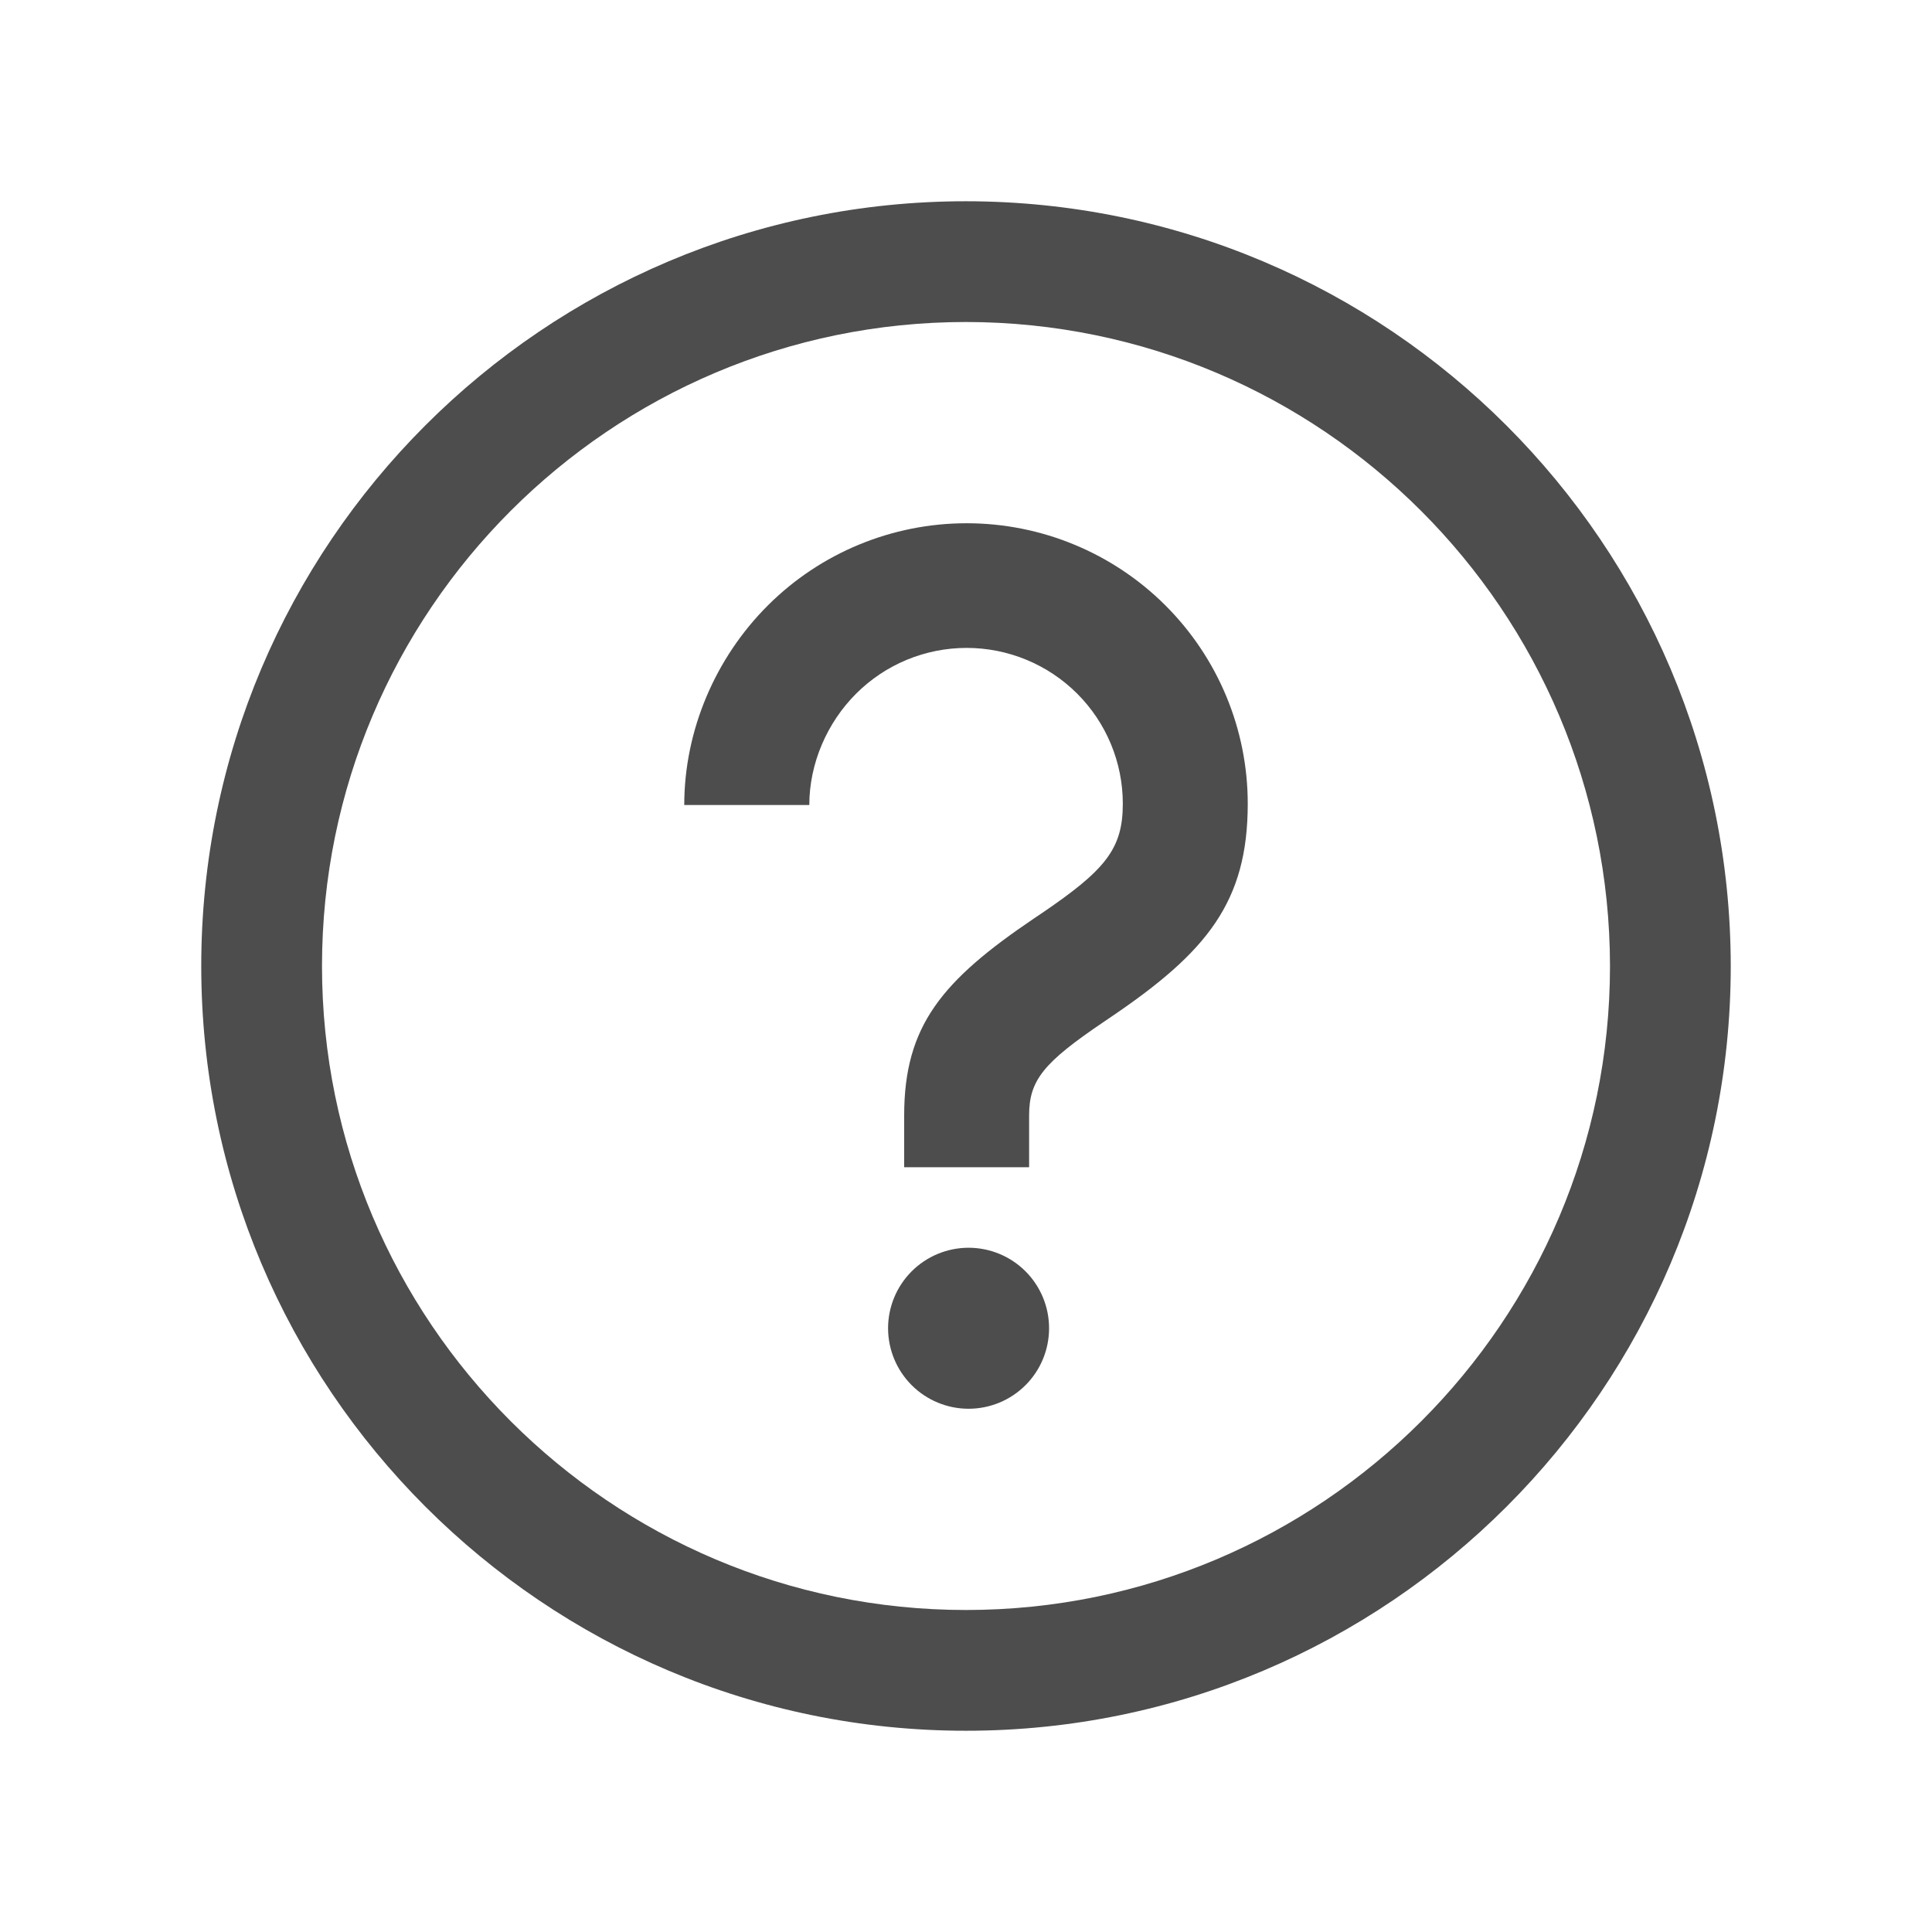
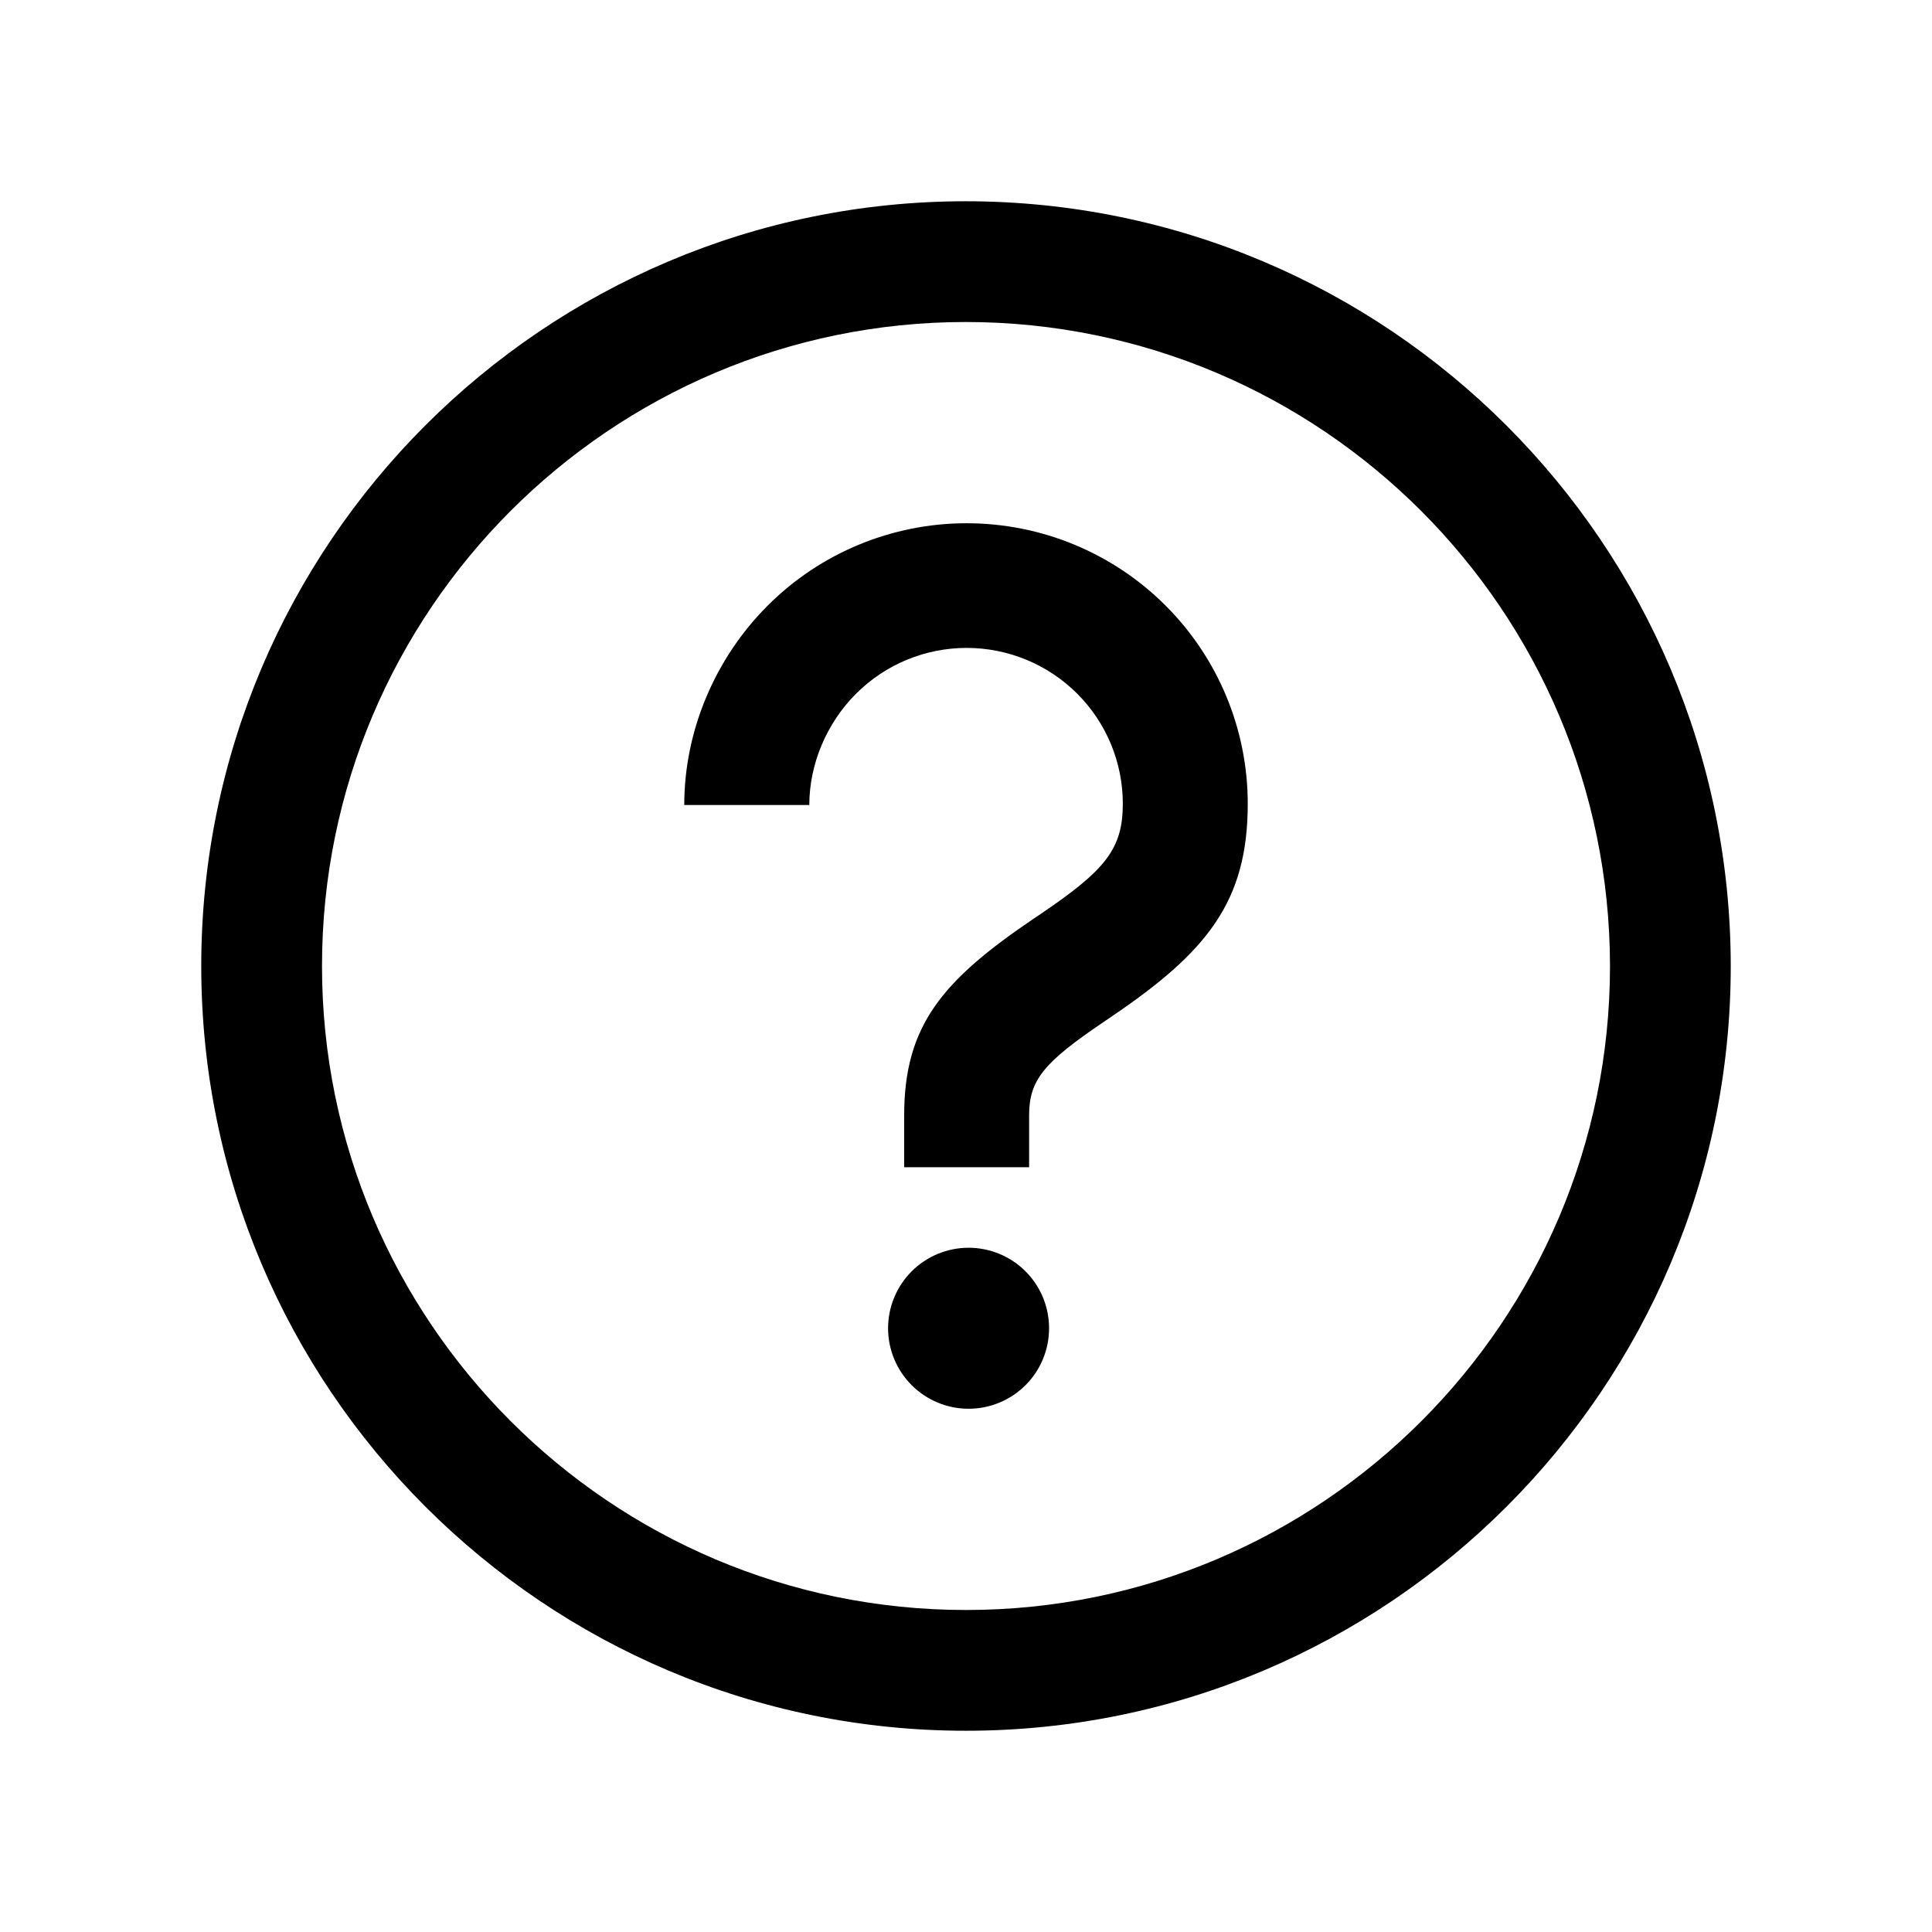
- <svg xmlns="http://www.w3.org/2000/svg" width="48" height="48" viewBox="0 0 48 48" fill="none">
-   <path fill-rule="evenodd" clip-rule="evenodd" d="M8 24C8 32.828 15.172 40 24 40C32.827 40 39.999 32.829 40 24.003C39.993 15.173 32.828 8.008 23.999 8C15.172 8.001 8 15.173 8 24ZM43 24C43 34.484 34.484 43 24 43C13.515 43 5 34.484 5 24C5 13.515 13.515 5 24 5C34.484 5.009 42.991 13.515 43 24Z" fill="#4D4D4D" />
-   <path d="M25.568 29H22.464V27.71C22.464 25.482 23.409 24.361 25.684 22.822L25.861 22.703C27.466 21.616 27.896 21.09 27.896 19.968C27.896 18.941 27.487 17.956 26.76 17.231C26.032 16.505 25.045 16.097 24.016 16.097C22.987 16.097 22 16.505 21.273 17.231C20.545 17.956 20.107 18.973 20.107 20H17C17 18.152 17.768 16.348 19.078 15.041C20.387 13.734 22.164 13 24.016 13C25.868 13 27.645 13.734 28.954 15.041C30.264 16.348 31 18.12 31 19.968C31 22.41 29.983 23.654 27.604 25.265L27.427 25.385C25.937 26.393 25.568 26.83 25.568 27.71V29Z" fill="#4D4D4D" />
-   <path d="M22.65 34.414C23.025 34.789 23.534 35 24.064 35C24.595 35 25.104 34.789 25.479 34.414C25.854 34.039 26.064 33.53 26.064 33C26.064 32.47 25.854 31.961 25.479 31.586C25.104 31.211 24.595 31 24.064 31C23.534 31 23.025 31.211 22.65 31.586C22.275 31.961 22.064 32.47 22.064 33C22.064 33.53 22.275 34.039 22.65 34.414Z" fill="#4D4D4D" />
+ <svg xmlns="http://www.w3.org/2000/svg" viewBox="0 0 48 48">
+   <path d="M8 24C8 32.828 15.172 40 24 40C32.827 40 39.999 32.829 40 24.003C39.993 15.173 32.828 8.008 23.999 8C15.172 8.001 8 15.173 8 24ZM43 24C43 34.484 34.484 43 24 43C13.515 43 5 34.484 5 24C5 13.515 13.515 5 24 5C34.484 5.009 42.991 13.515 43 24ZM25.568 29H22.464V27.71C22.464 25.482 23.409 24.361 25.684 22.822L25.861 22.703C27.466 21.616 27.896 21.09 27.896 19.968C27.896 18.941 27.487 17.956 26.76 17.231C26.032 16.505 25.045 16.097 24.016 16.097C22.987 16.097 22 16.505 21.273 17.231C20.545 17.956 20.107 18.973 20.107 20H17C17 18.152 17.768 16.348 19.078 15.041C20.387 13.734 22.164 13 24.016 13C25.868 13 27.645 13.734 28.954 15.041C30.264 16.348 31 18.12 31 19.968C31 22.41 29.983 23.654 27.604 25.265L27.427 25.385C25.937 26.393 25.568 26.83 25.568 27.71V29ZM22.65 34.414C23.025 34.789 23.534 35 24.064 35C24.595 35 25.104 34.789 25.479 34.414C25.854 34.039 26.064 33.53 26.064 33C26.064 32.47 25.854 31.961 25.479 31.586C25.104 31.211 24.595 31 24.064 31C23.534 31 23.025 31.211 22.65 31.586C22.275 31.961 22.064 32.47 22.064 33C22.064 33.53 22.275 34.039 22.65 34.414Z" />
</svg>
